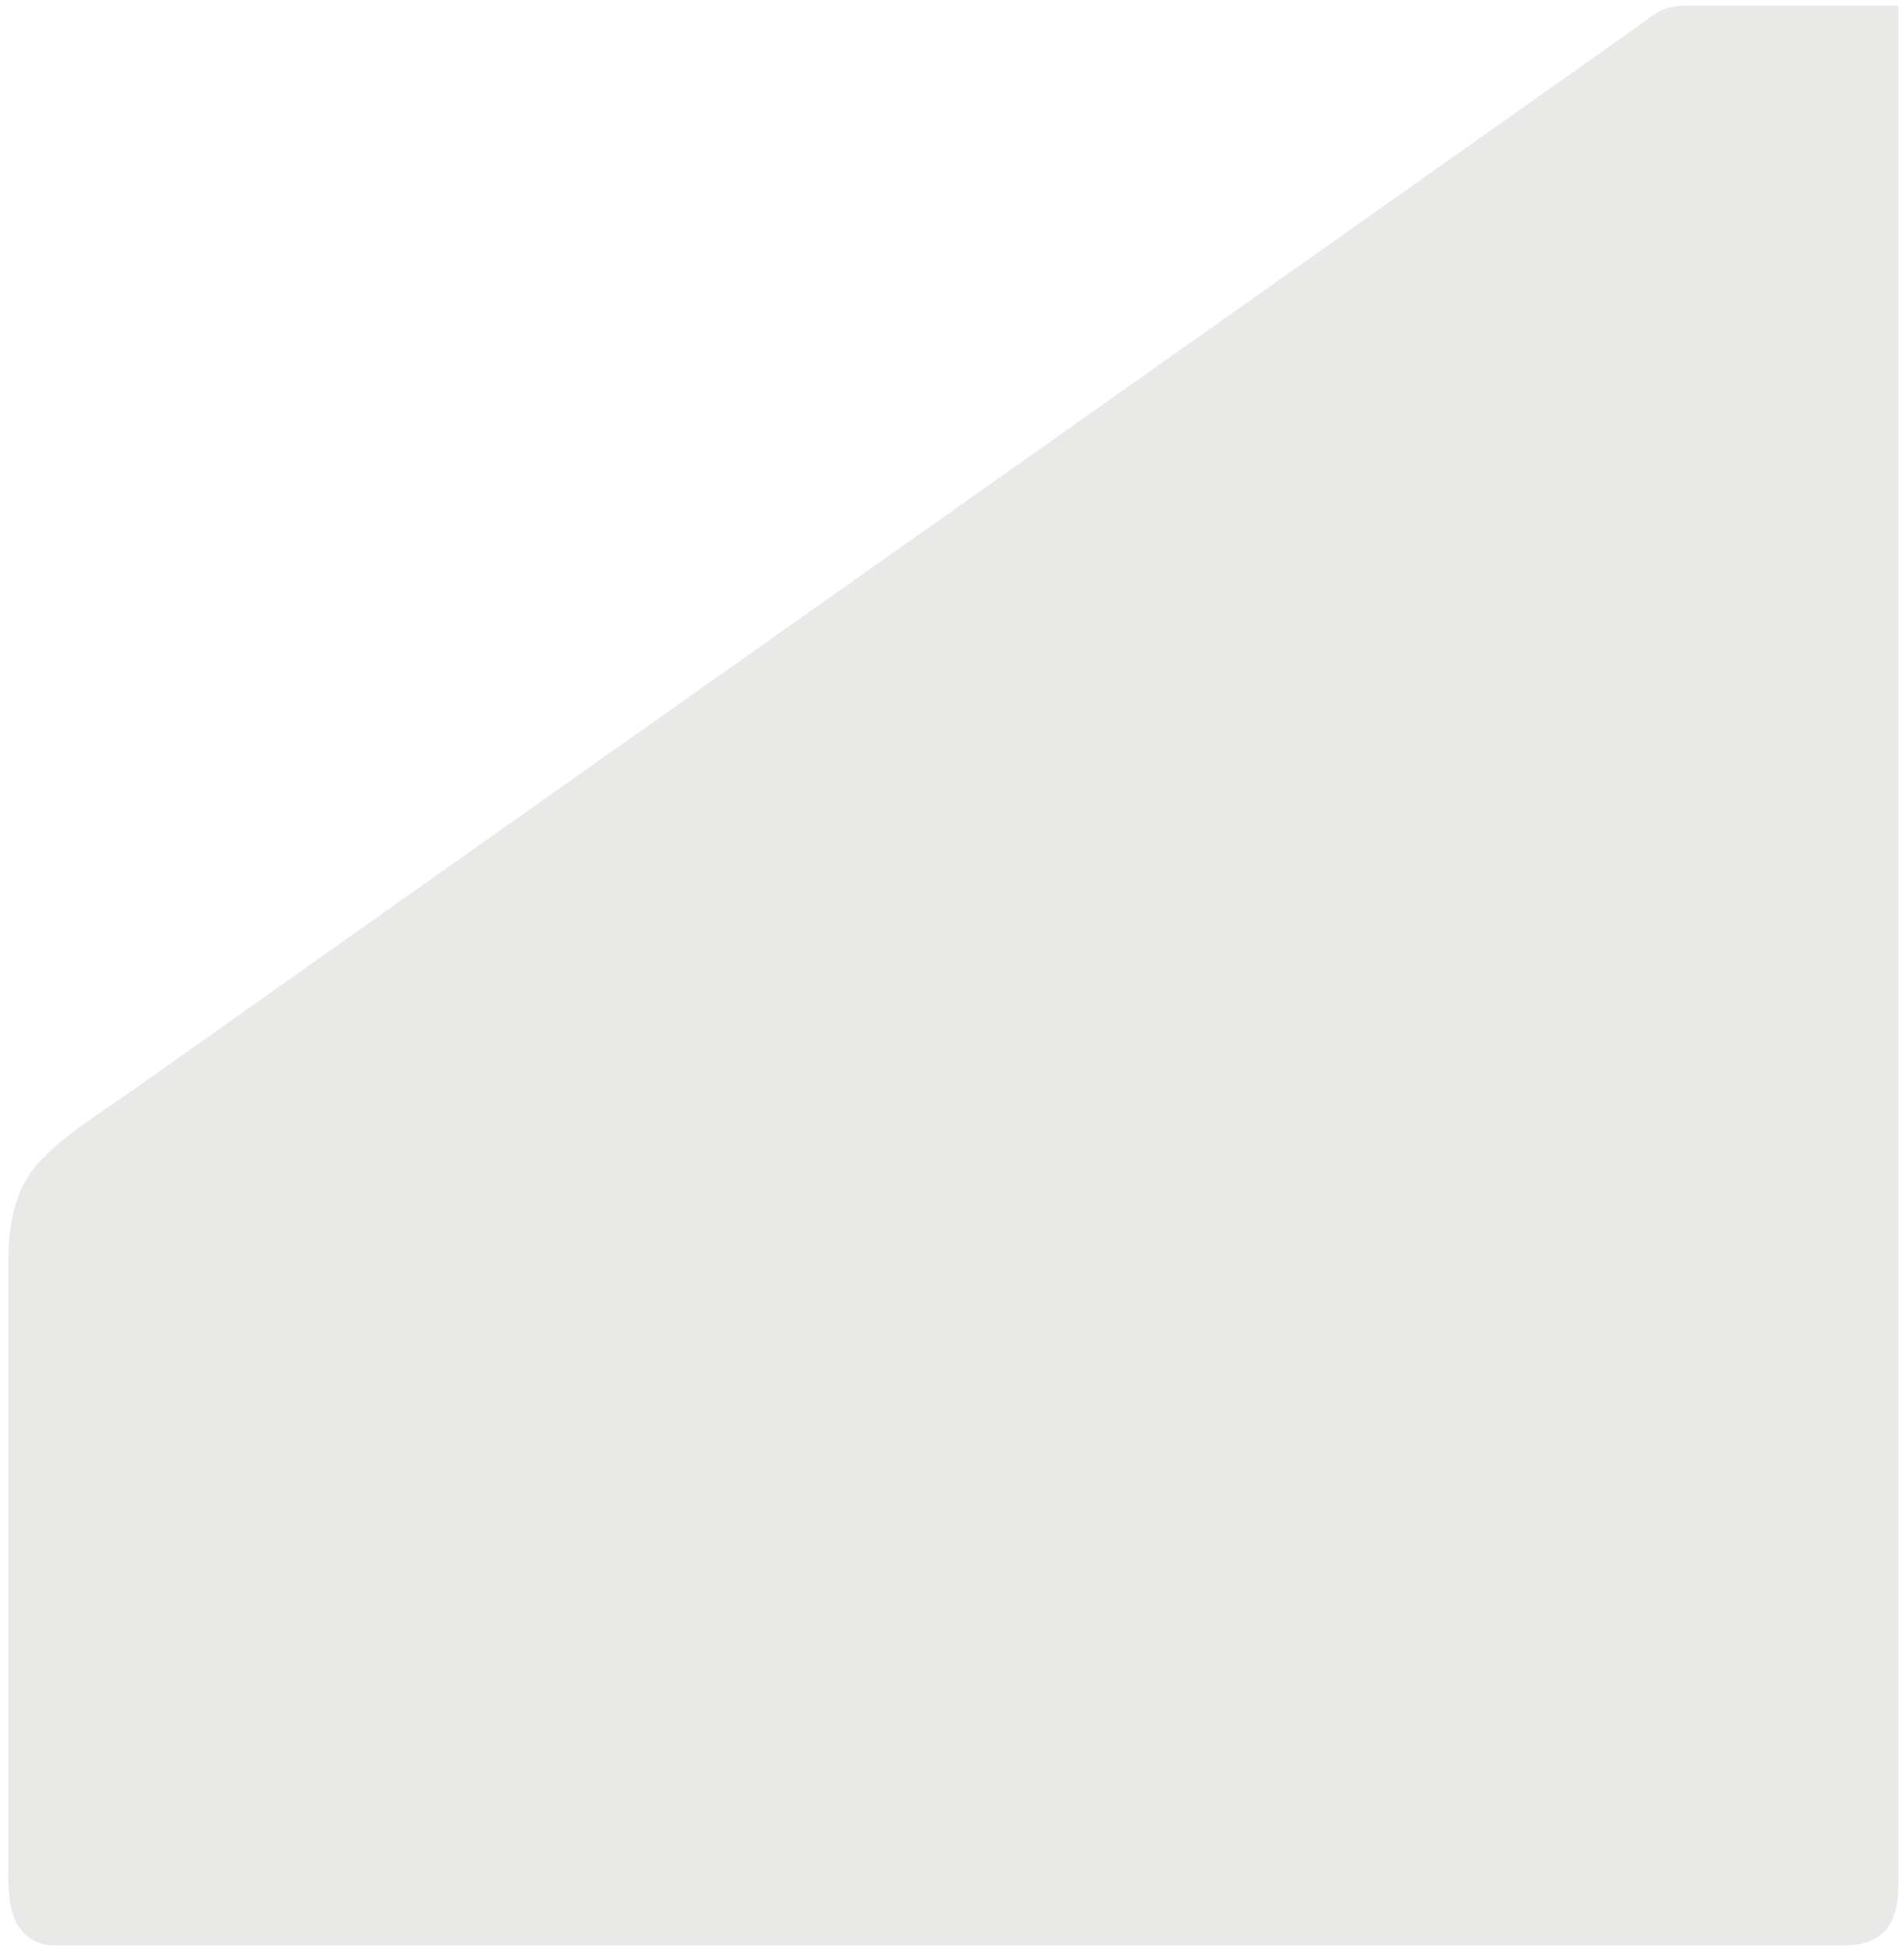
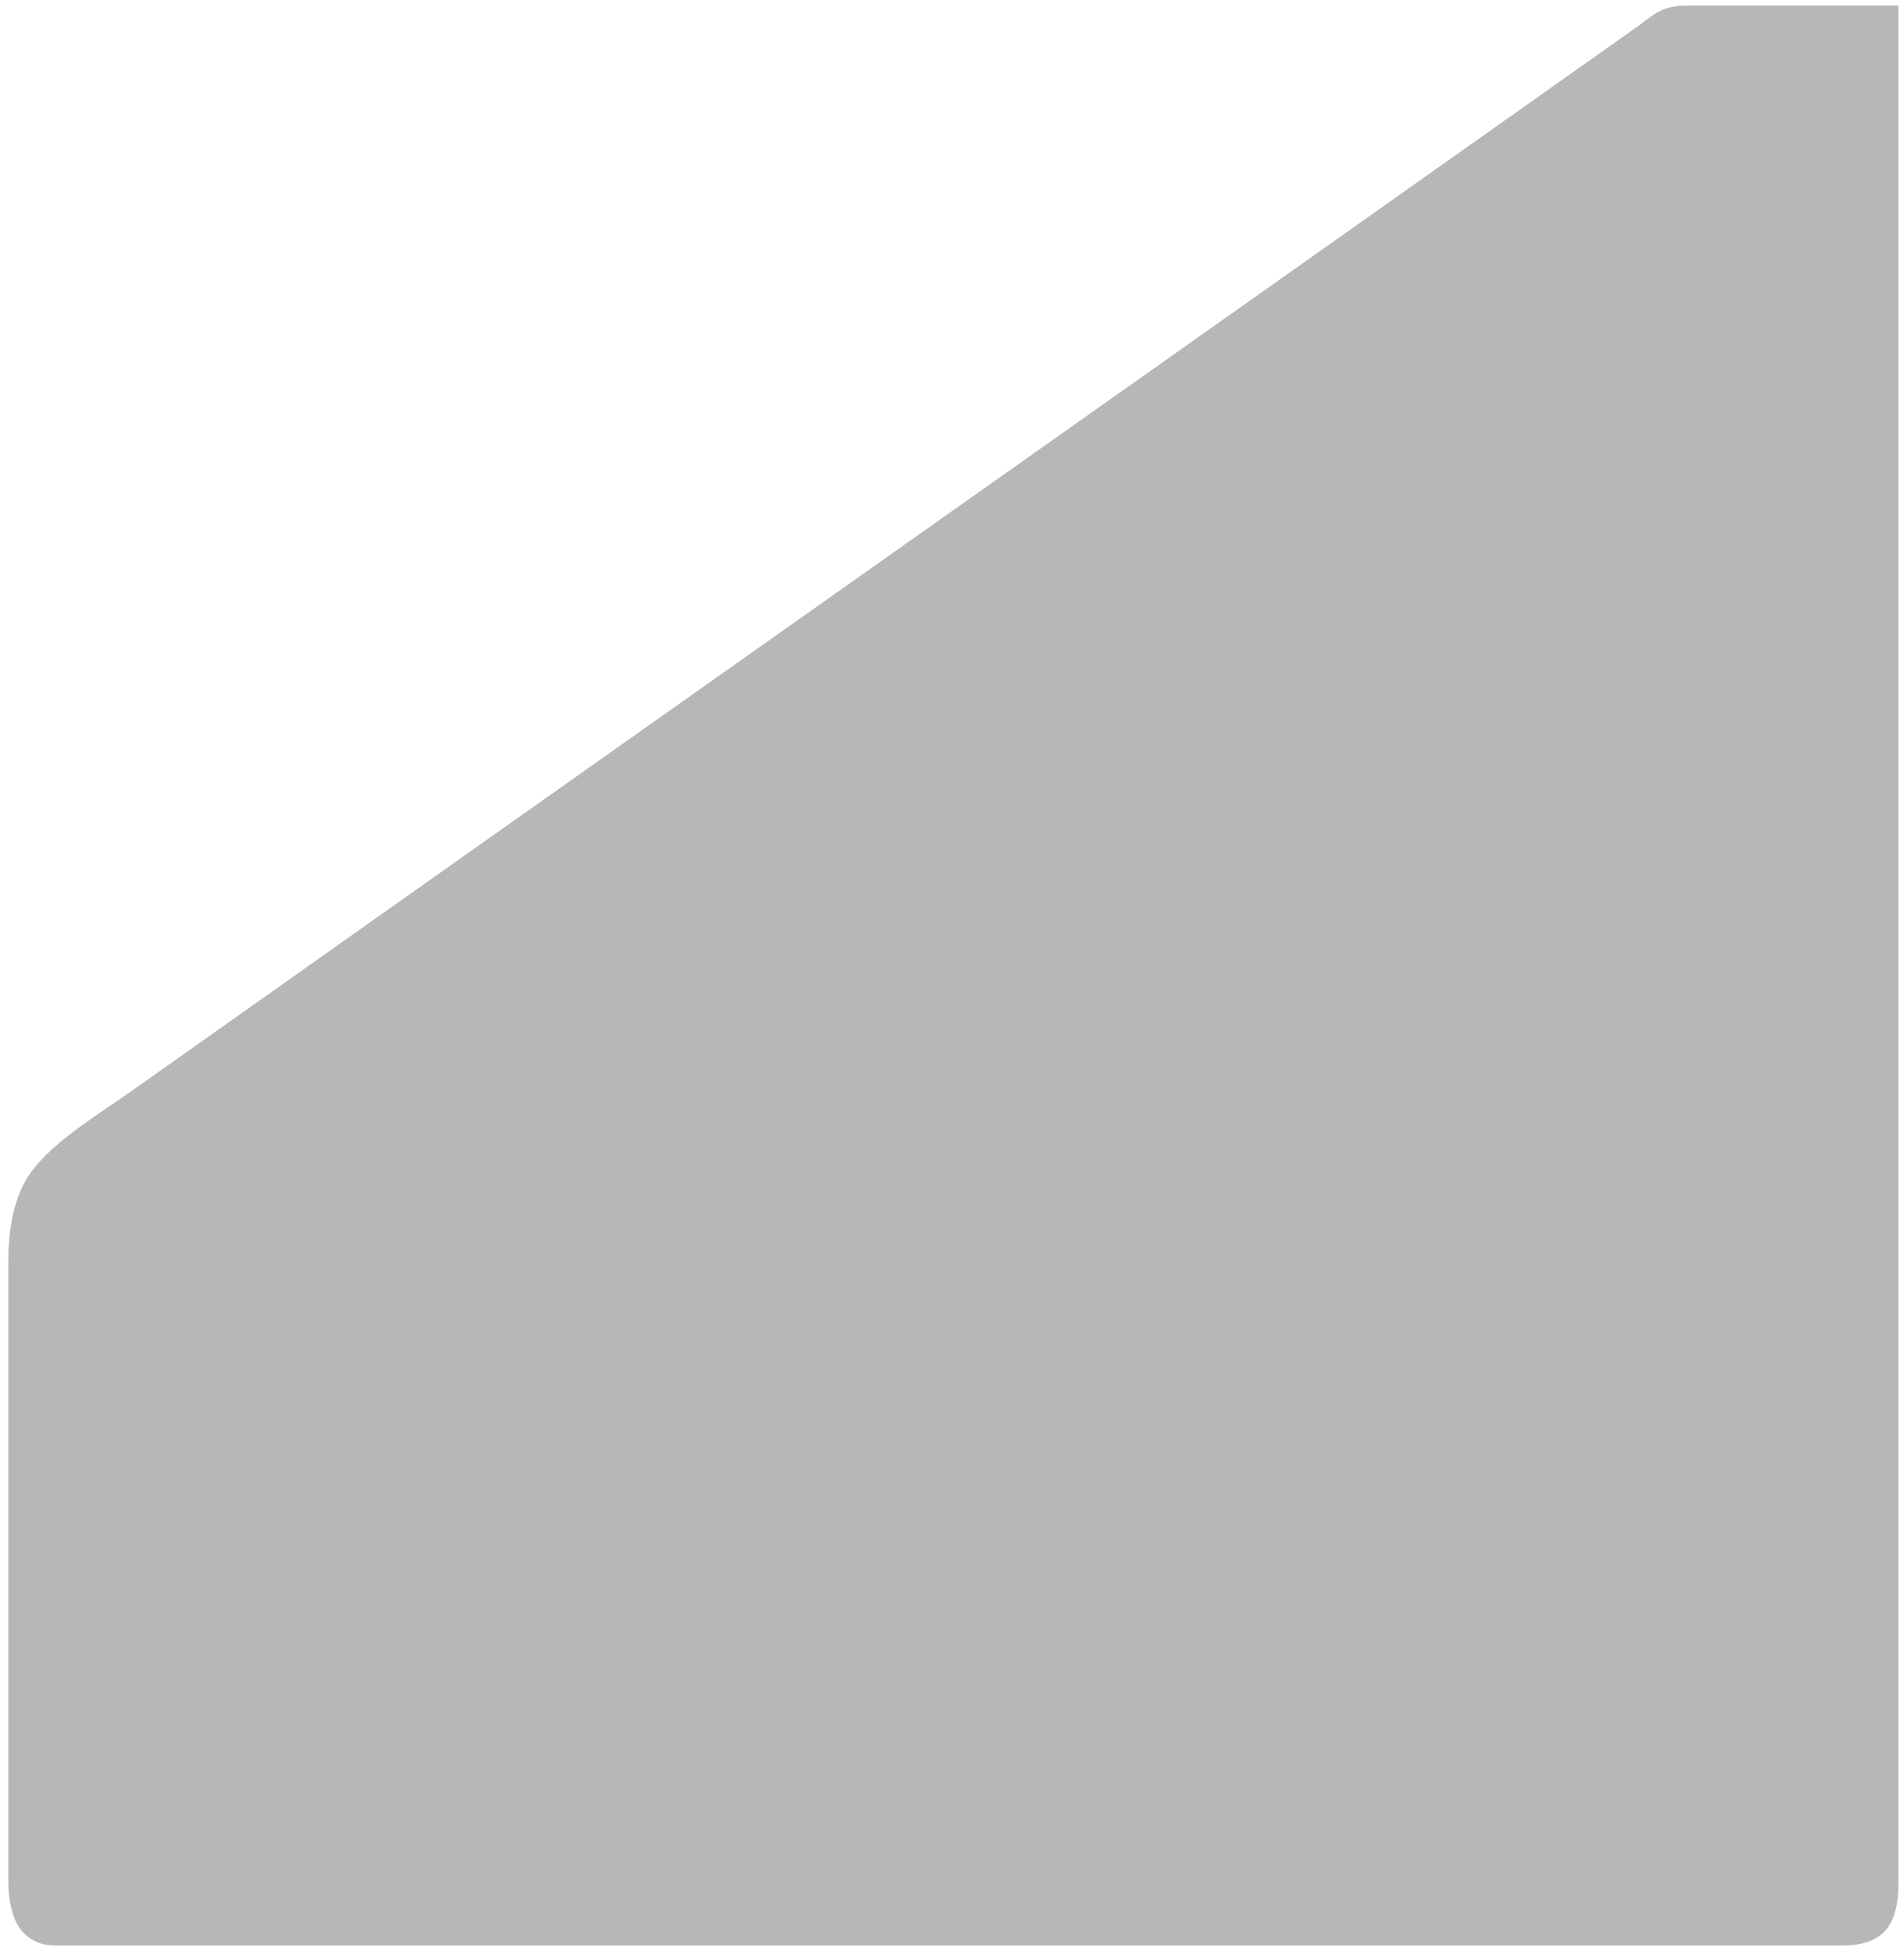
<svg xmlns="http://www.w3.org/2000/svg" width="7.667in" height="7.856in" viewBox="0 0 690 707">
-   <path fill="rgba(213, 212, 211, 0.5)" d="M 688.00,2.00            C 688.00,2.00 688.00,541.00 688.00,541.00              688.00,541.00 688.00,683.00 688.00,683.00              687.93,697.12 682.87,704.98 668.00,705.00              668.00,705.00 158.00,705.00 158.00,705.00              158.00,705.00 23.00,705.00 23.00,705.00              20.47,705.00 17.41,705.11 15.00,704.35              4.22,700.97 3.01,689.55 3.00,680.00              3.00,680.00 3.00,457.00 3.00,457.00              3.01,447.45 4.43,436.42 9.17,428.00              16.50,415.02 35.67,403.96 48.00,395.14              48.00,395.14 153.00,320.86 153.00,320.86              153.00,320.86 445.00,114.58 445.00,114.58              445.00,114.58 562.00,31.86 562.00,31.86              562.00,31.86 591.00,11.34 591.00,11.34              599.59,5.44 601.27,2.02 612.00,2.00              612.00,2.00 688.00,2.00 688.00,2.00 Z" />
+   <path fill="rgb(183, 183, 183)" d="M 688.00,2.00            C 688.00,2.00 688.00,541.00 688.00,541.00              688.00,541.00 688.00,683.00 688.00,683.00              687.93,697.12 682.87,704.98 668.00,705.00              668.00,705.00 158.00,705.00 158.00,705.00              158.00,705.00 23.00,705.00 23.00,705.00              20.47,705.00 17.41,705.11 15.00,704.35              4.22,700.97 3.01,689.55 3.00,680.00              3.00,680.00 3.00,457.00 3.00,457.00              3.01,447.45 4.43,436.42 9.17,428.00              16.50,415.02 35.67,403.96 48.00,395.14              48.00,395.14 153.00,320.86 153.00,320.86              153.00,320.86 445.00,114.58 445.00,114.58              445.00,114.58 562.00,31.86 562.00,31.86              562.00,31.86 591.00,11.34 591.00,11.34              599.59,5.44 601.27,2.02 612.00,2.00              612.00,2.00 688.00,2.00 688.00,2.00 Z" />
</svg>
